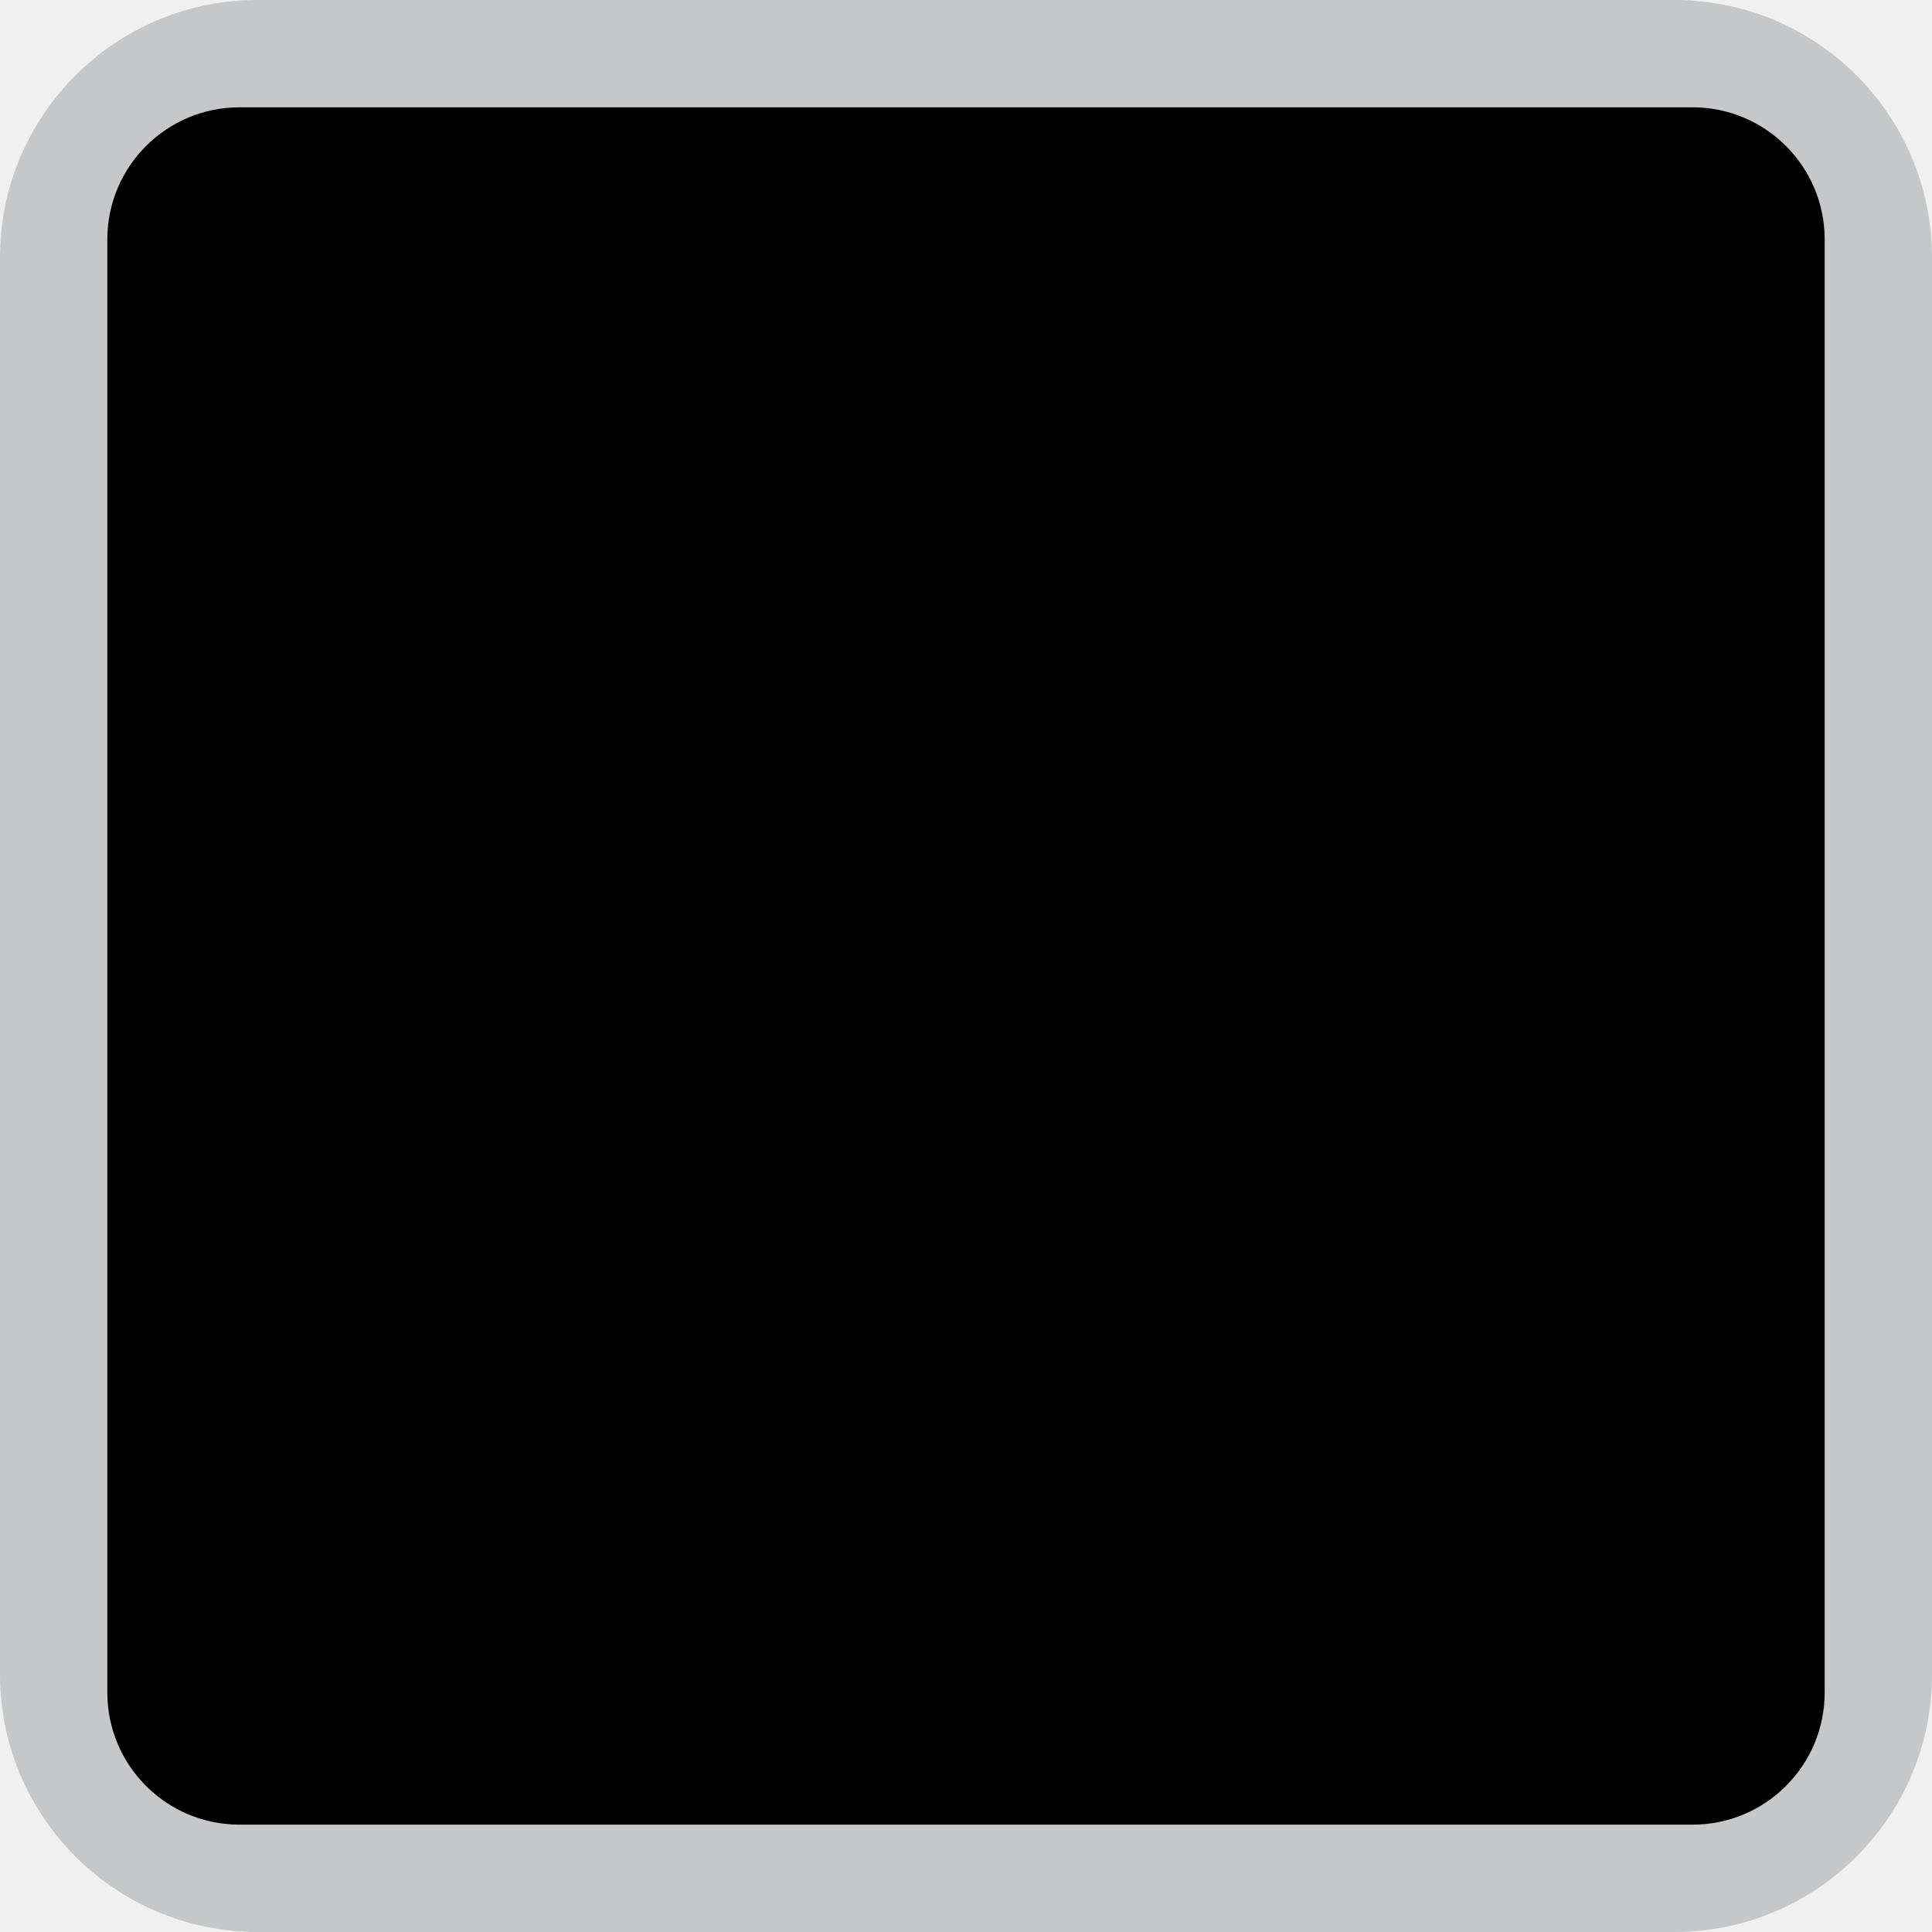
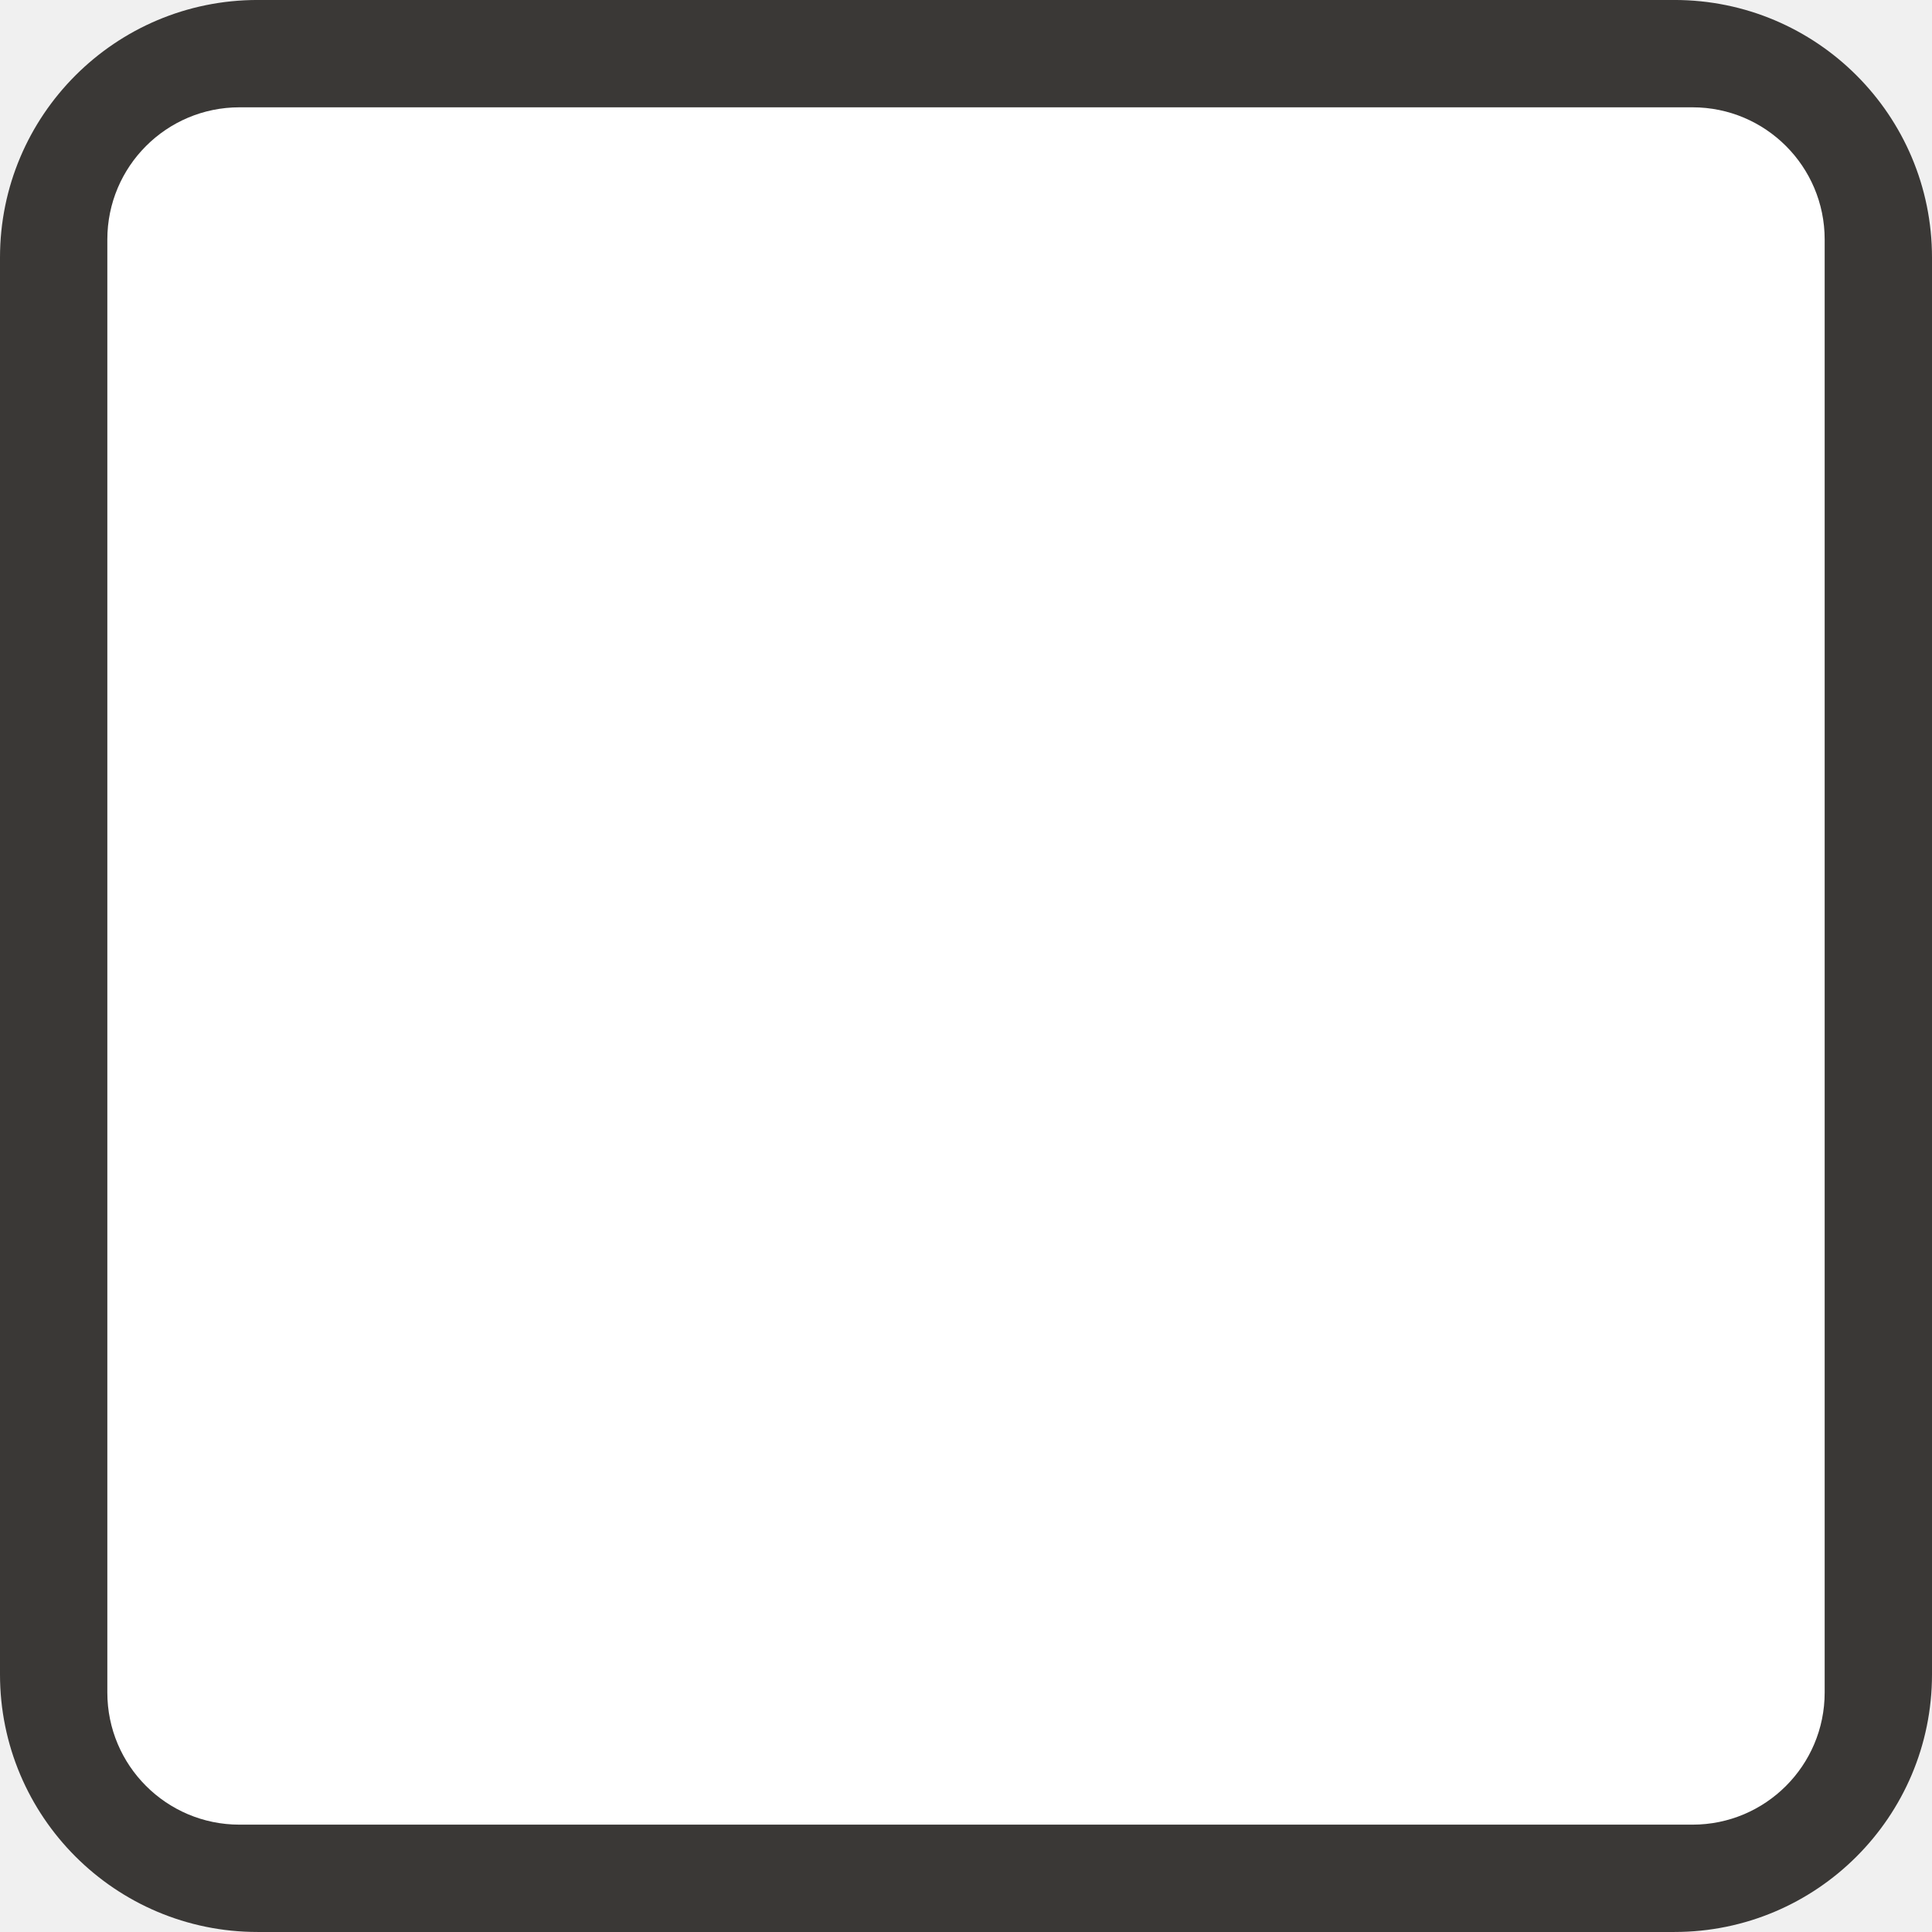
<svg xmlns="http://www.w3.org/2000/svg" viewBox="0 0 18 18" version="1.1" id="svg4986" height="18" width="18">
  <defs id="defs4988" />
  <g transform="translate(-53.49999,-902.8622)" id="layer1">
    <g id="generic-md-1" transform="translate(-180,480)">
-       <rect rx="2.4" ry="2.4" y="422.862" x="233.5" height="18" width="18" id="rect3443" style="color:#c5c7c9;display:inline;overflow:visible;visibility:visible;fill:#c5c7c9;fill-opacity:1;fill-rule:evenodd;stroke:none;stroke-width:1.2;marker:none;enable-background:accumulate" />
-       <rect rx="1.231" ry="1.231" style="color:#c5c7c9;display:inline;overflow:visible;visibility:visible;fill:#000000;fill-opacity:1;fill-rule:evenodd;stroke:none;stroke-width:1.231;marker:none;enable-background:accumulate" id="rect3445" width="16" height="16" x="234.5" y="423.862" />
+       <rect rx="2.4" ry="2.4" y="422.862" x="233.5" height="18" width="18" id="rect3443" style="color:#c5c7c9;display:inline;overflow:visible;visibility:visible;fill:#3a3836;fill-opacity:1;fill-rule:evenodd;stroke:none;stroke-width:1.2;marker:none;enable-background:accumulate" />
+       <rect rx="1.231" ry="1.231" style="color:#c5c7c9;display:inline;overflow:visible;visibility:visible;fill:#ffffff;fill-opacity:1;fill-rule:evenodd;stroke:none;stroke-width:1.231;marker:none;enable-background:accumulate" id="rect3445" width="16" height="16" x="234.5" y="423.862" />
    </g>
  </g>
</svg>
